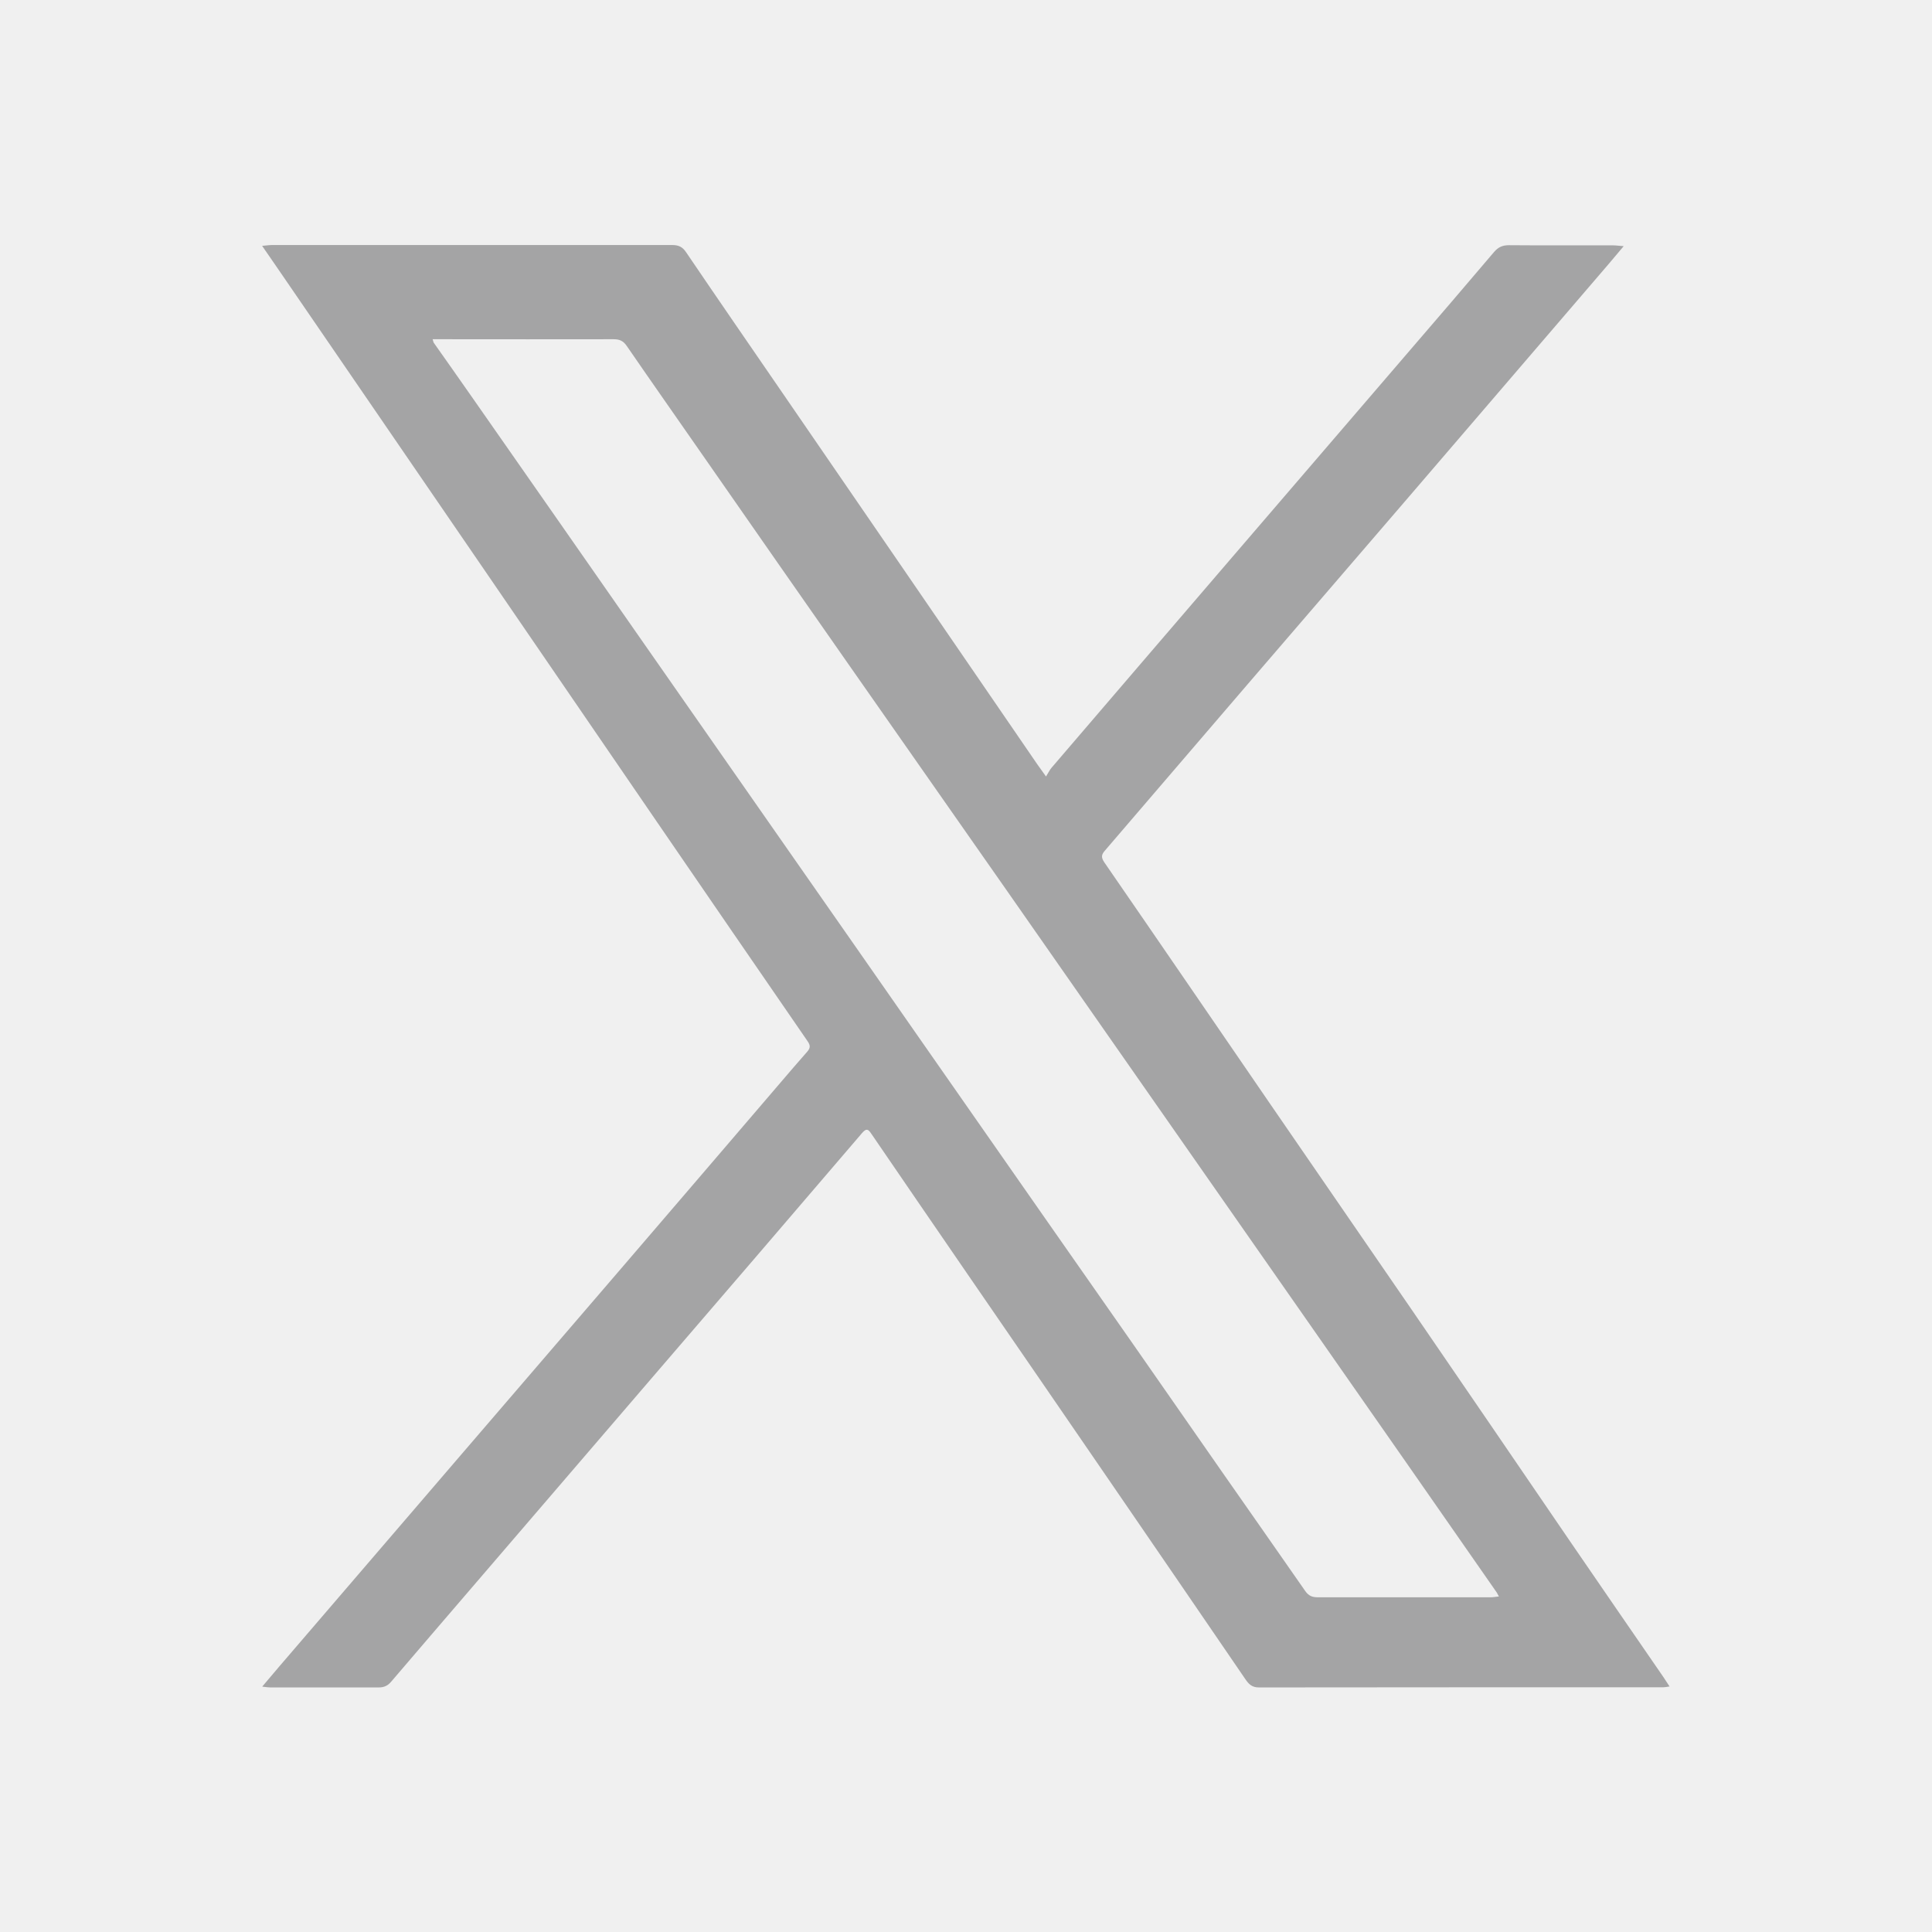
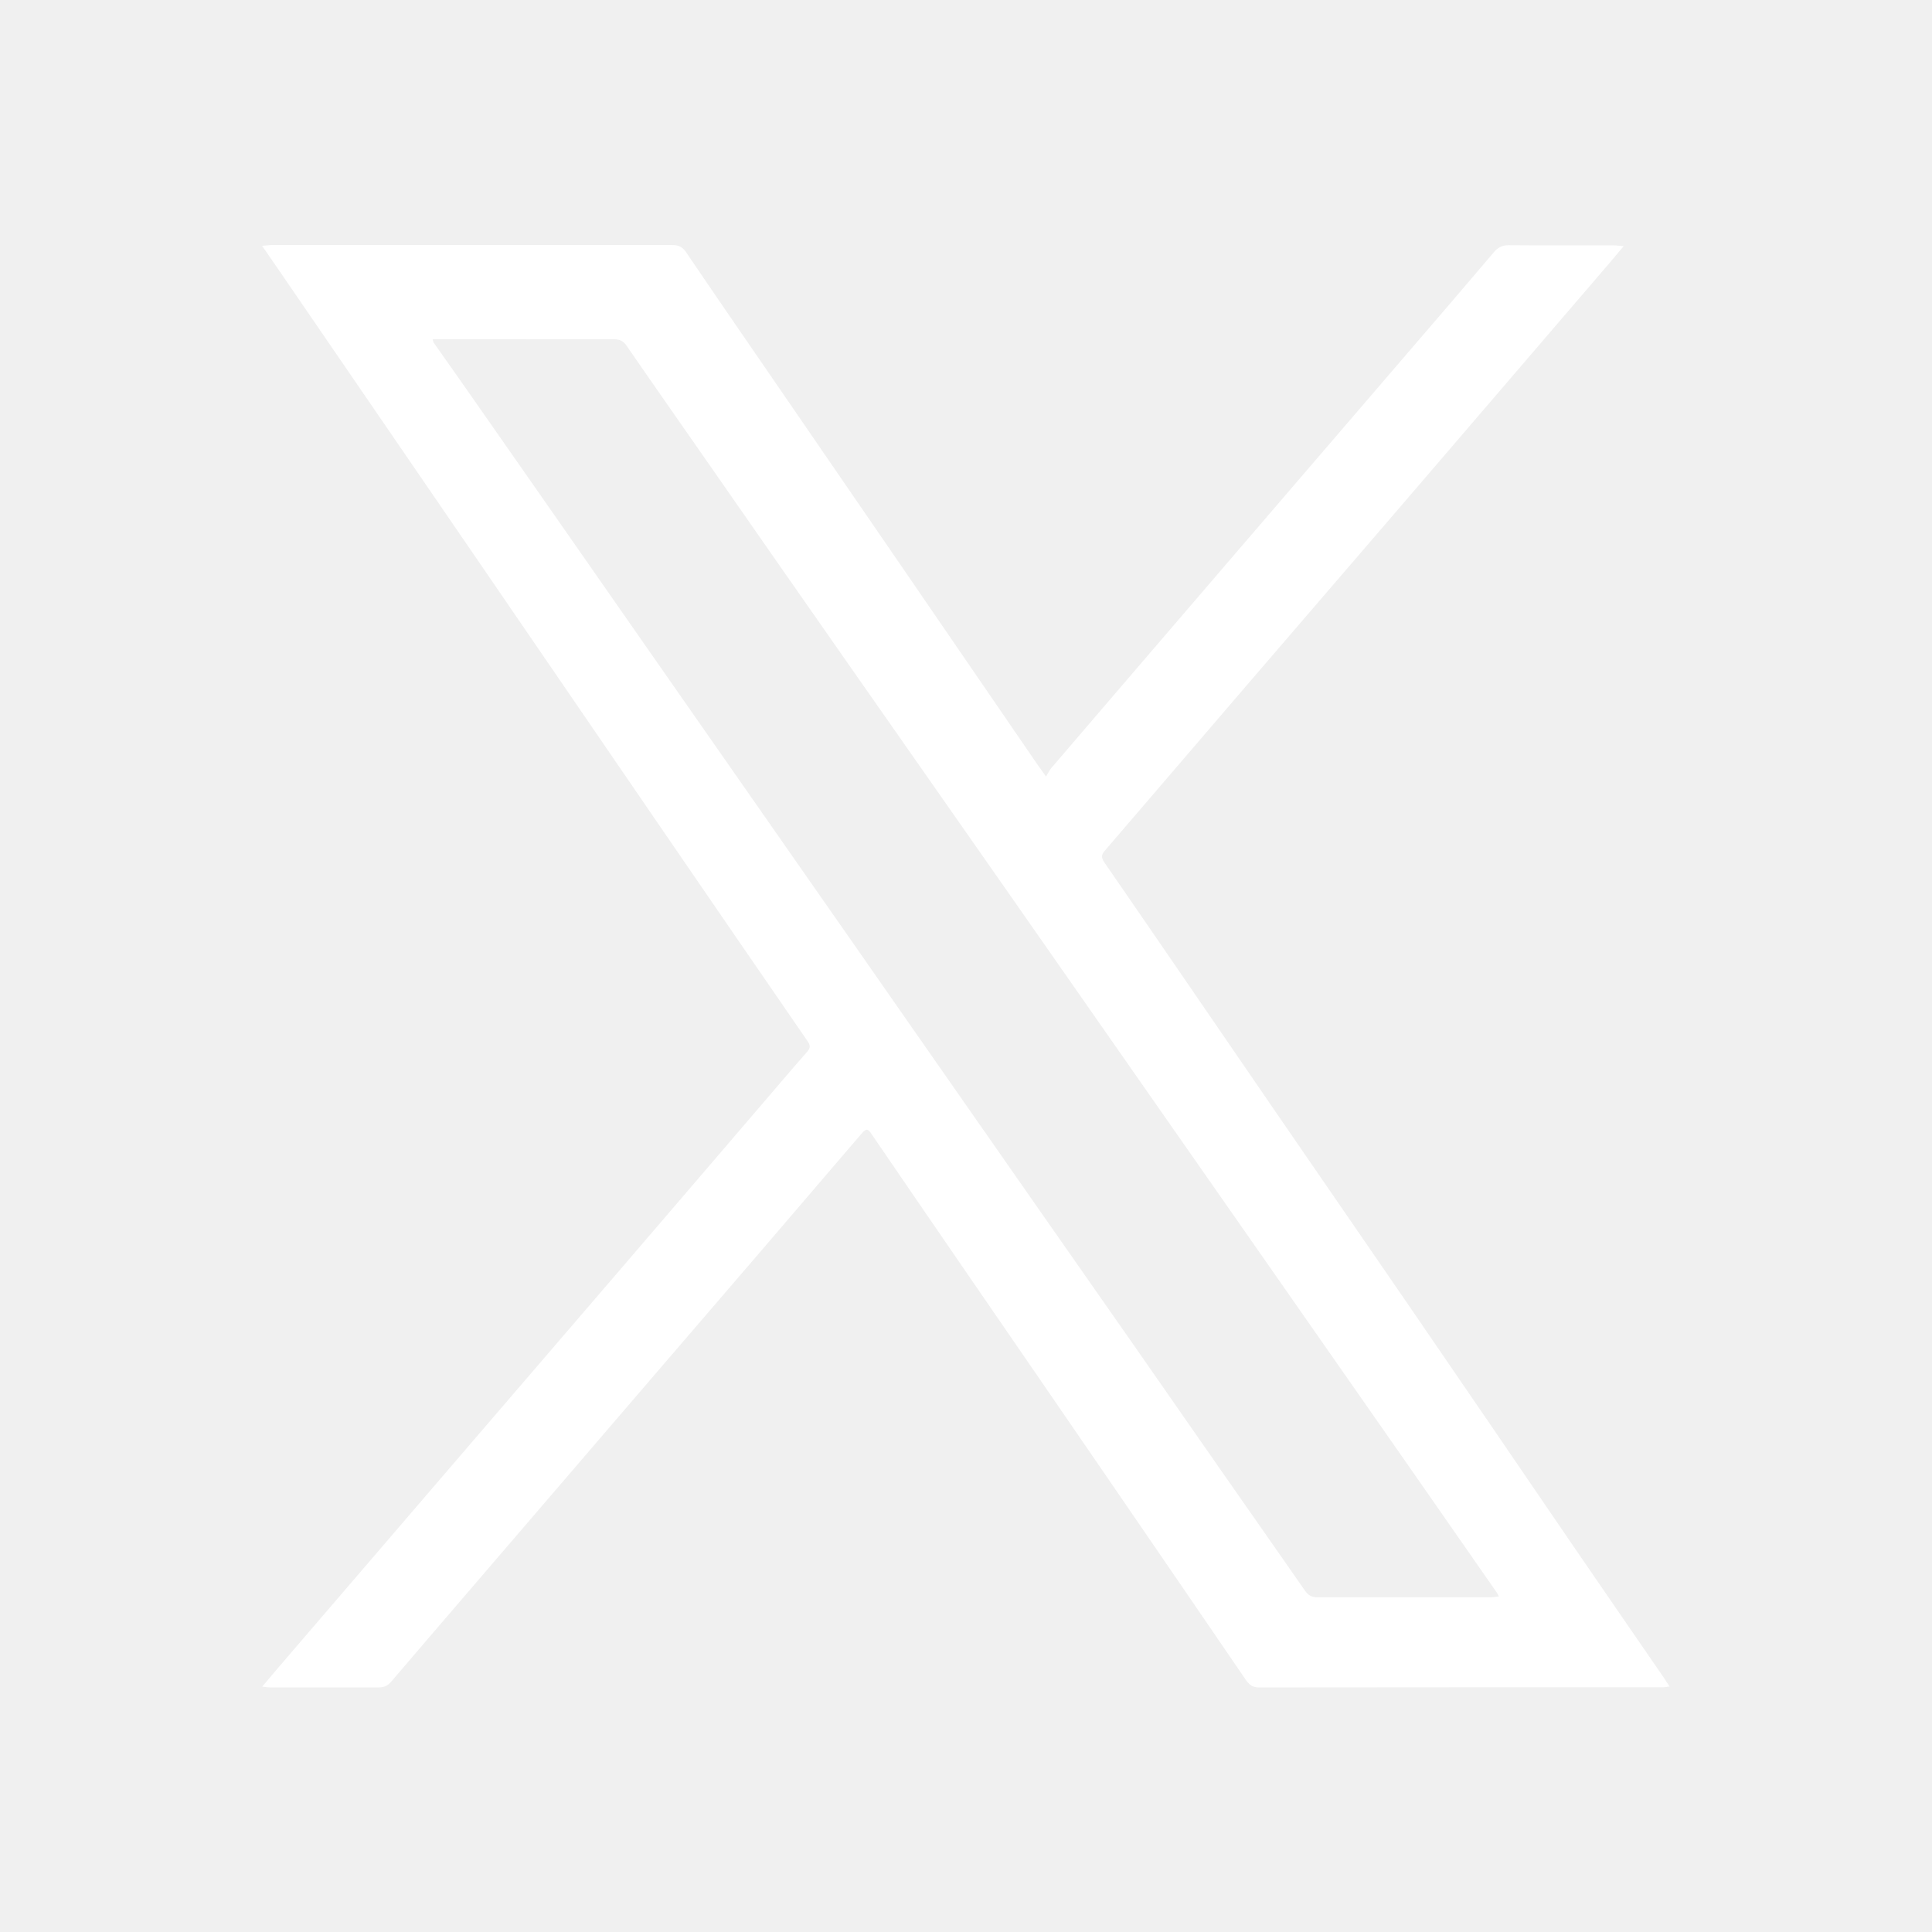
<svg xmlns="http://www.w3.org/2000/svg" id="Capa_1" version="1.1" viewBox="0 0 120 120">
  <defs>
    <style>
      .st0 {
-         fill: #a4a4a5;
+         fill: #fff;
      }
    </style>
  </defs>
  <path class="st0" d="M16.31,104.73c.4-.47.73-.86,1.06-1.25,3.73-4.34,7.45-8.68,11.18-13.02,3.38-3.94,6.76-7.87,10.14-11.8,3.29-3.83,6.57-7.66,9.85-11.49.53-.62,1.06-1.24,1.6-1.85.2-.23.2-.39.02-.65-3.13-4.54-6.25-9.09-9.37-13.64-3.67-5.35-7.34-10.71-11-16.06-4.06-5.92-8.12-11.84-12.18-17.77-.42-.62-.85-1.23-1.33-1.93.27-.02.43-.05.59-.05,8.3,0,16.59,0,24.89,0,.38,0,.63.11.85.44,1.98,2.92,3.98,5.82,5.98,8.73,2.44,3.55,4.88,7.11,7.32,10.66,2.84,4.14,5.67,8.27,8.51,12.41.14.2.29.4.55.77.14-.22.22-.4.34-.54,3.68-4.3,7.37-8.59,11.05-12.88,3.68-4.28,7.35-8.56,11.03-12.84,1.81-2.1,3.62-4.21,5.41-6.32.26-.3.52-.42.92-.42,2.16.02,4.33,0,6.49.01.18,0,.35.03.64.05-.35.42-.63.75-.91,1.08-4.13,4.82-8.27,9.64-12.4,14.45-3.36,3.91-6.73,7.82-10.09,11.73-2.94,3.42-5.88,6.86-8.82,10.28-.23.26-.24.43-.04.73,3.47,5.03,6.92,10.08,10.38,15.12,2.88,4.2,5.78,8.39,8.66,12.59,3.31,4.82,6.6,9.65,9.9,14.48,1.93,2.82,3.87,5.63,5.81,8.45.11.16.21.33.36.55-.19.03-.29.05-.39.05-8.37,0-16.75,0-25.12.01-.44,0-.64-.22-.85-.53-2.73-4-5.47-7.99-8.21-11.99-3.03-4.42-6.07-8.84-9.11-13.26-1.97-2.87-3.94-5.74-5.9-8.61-.2-.3-.31-.35-.58-.04-4.37,5.11-8.75,10.21-13.14,15.31-3.69,4.29-7.37,8.58-11.06,12.88-1.68,1.96-3.37,3.92-5.05,5.89-.21.25-.45.35-.77.35-2.24,0-4.49,0-6.73,0-.13,0-.26-.02-.5-.05ZM26.87,21.06c.05.16.05.21.08.24.82,1.17,1.65,2.33,2.46,3.5,3.54,5.06,7.07,10.13,10.6,15.19,3.22,4.61,6.44,9.23,9.66,13.84,2.49,3.57,4.99,7.14,7.48,10.72,2.57,3.69,5.15,7.38,7.72,11.06,1.86,2.66,3.72,5.32,5.58,7.98,1.83,2.62,3.65,5.25,5.48,7.87,1.71,2.45,3.43,4.9,5.14,7.36.21.3.43.39.78.39,3.58,0,7.15,0,10.73,0,.16,0,.31-.03.52-.05-.07-.13-.1-.19-.13-.24-3.69-5.3-7.38-10.6-11.08-15.89-4.35-6.23-8.71-12.47-13.06-18.7-2.09-2.99-4.18-5.99-6.27-8.98-3.25-4.65-6.51-9.3-9.76-13.95-3.01-4.3-6.01-8.61-9.01-12.92-1.62-2.33-3.25-4.65-4.86-6.99-.21-.31-.44-.42-.81-.42-3.56.01-7.12,0-10.68,0h-.56Z" />
</svg>
